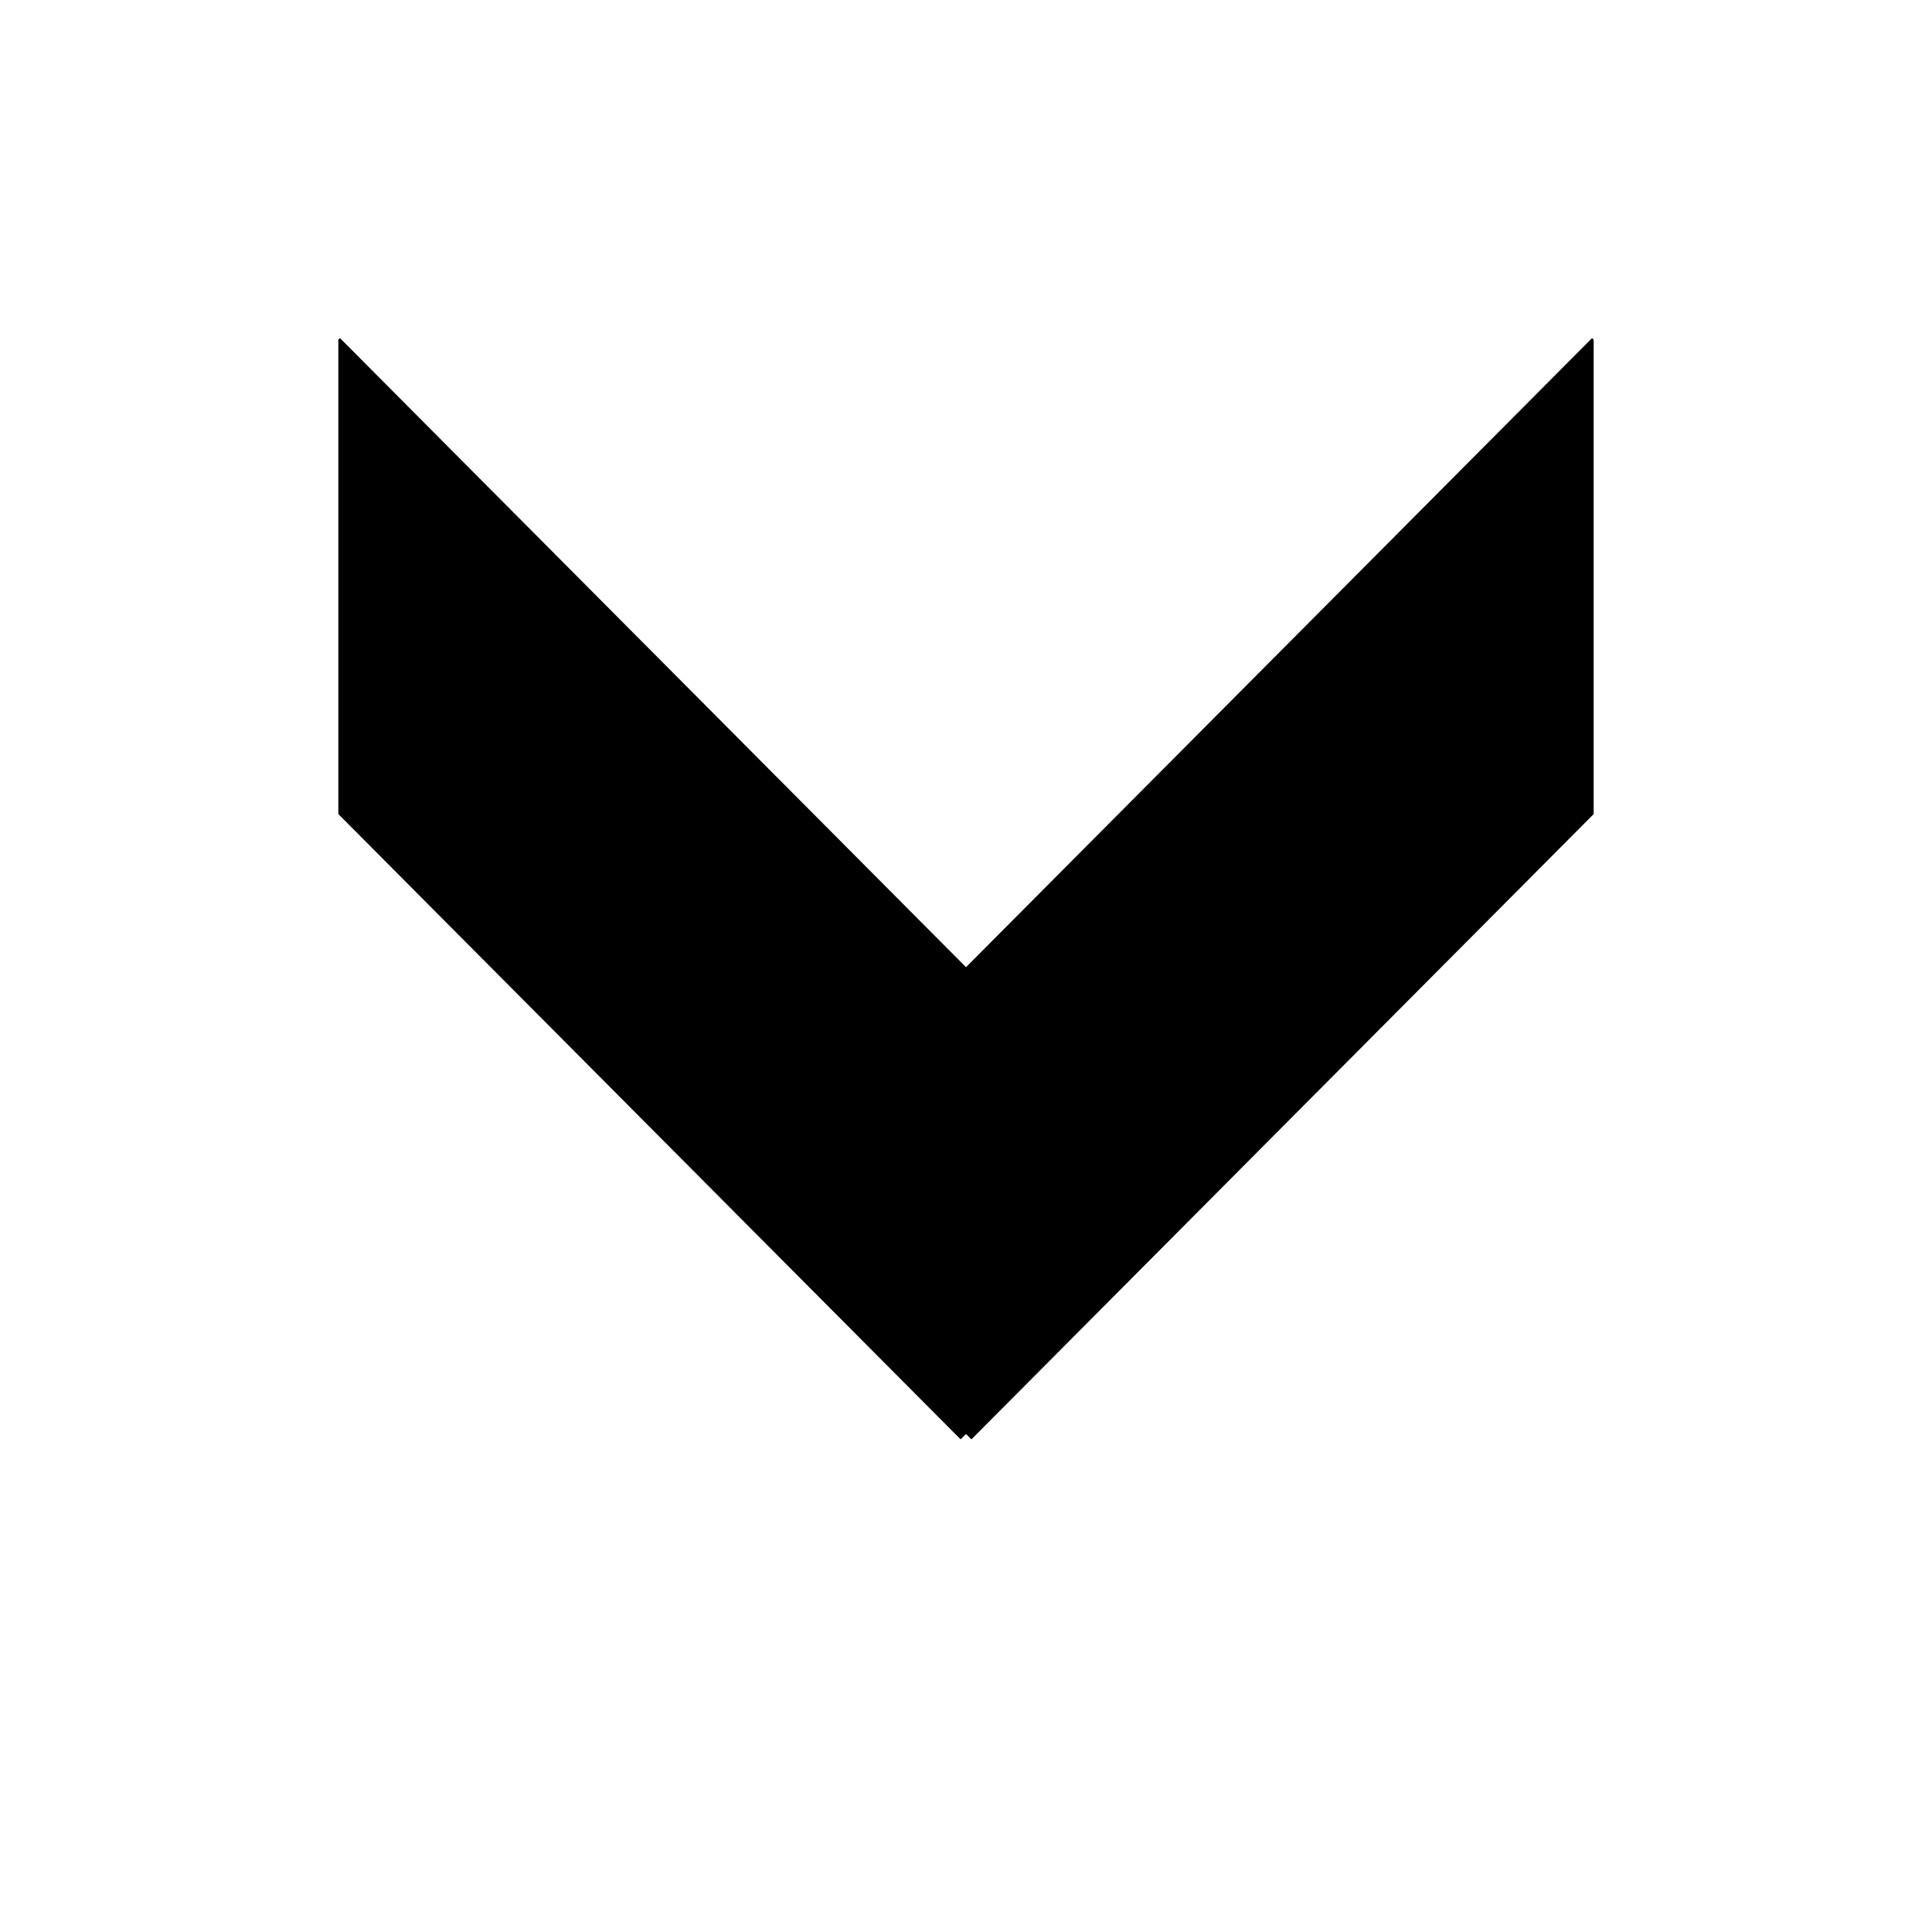
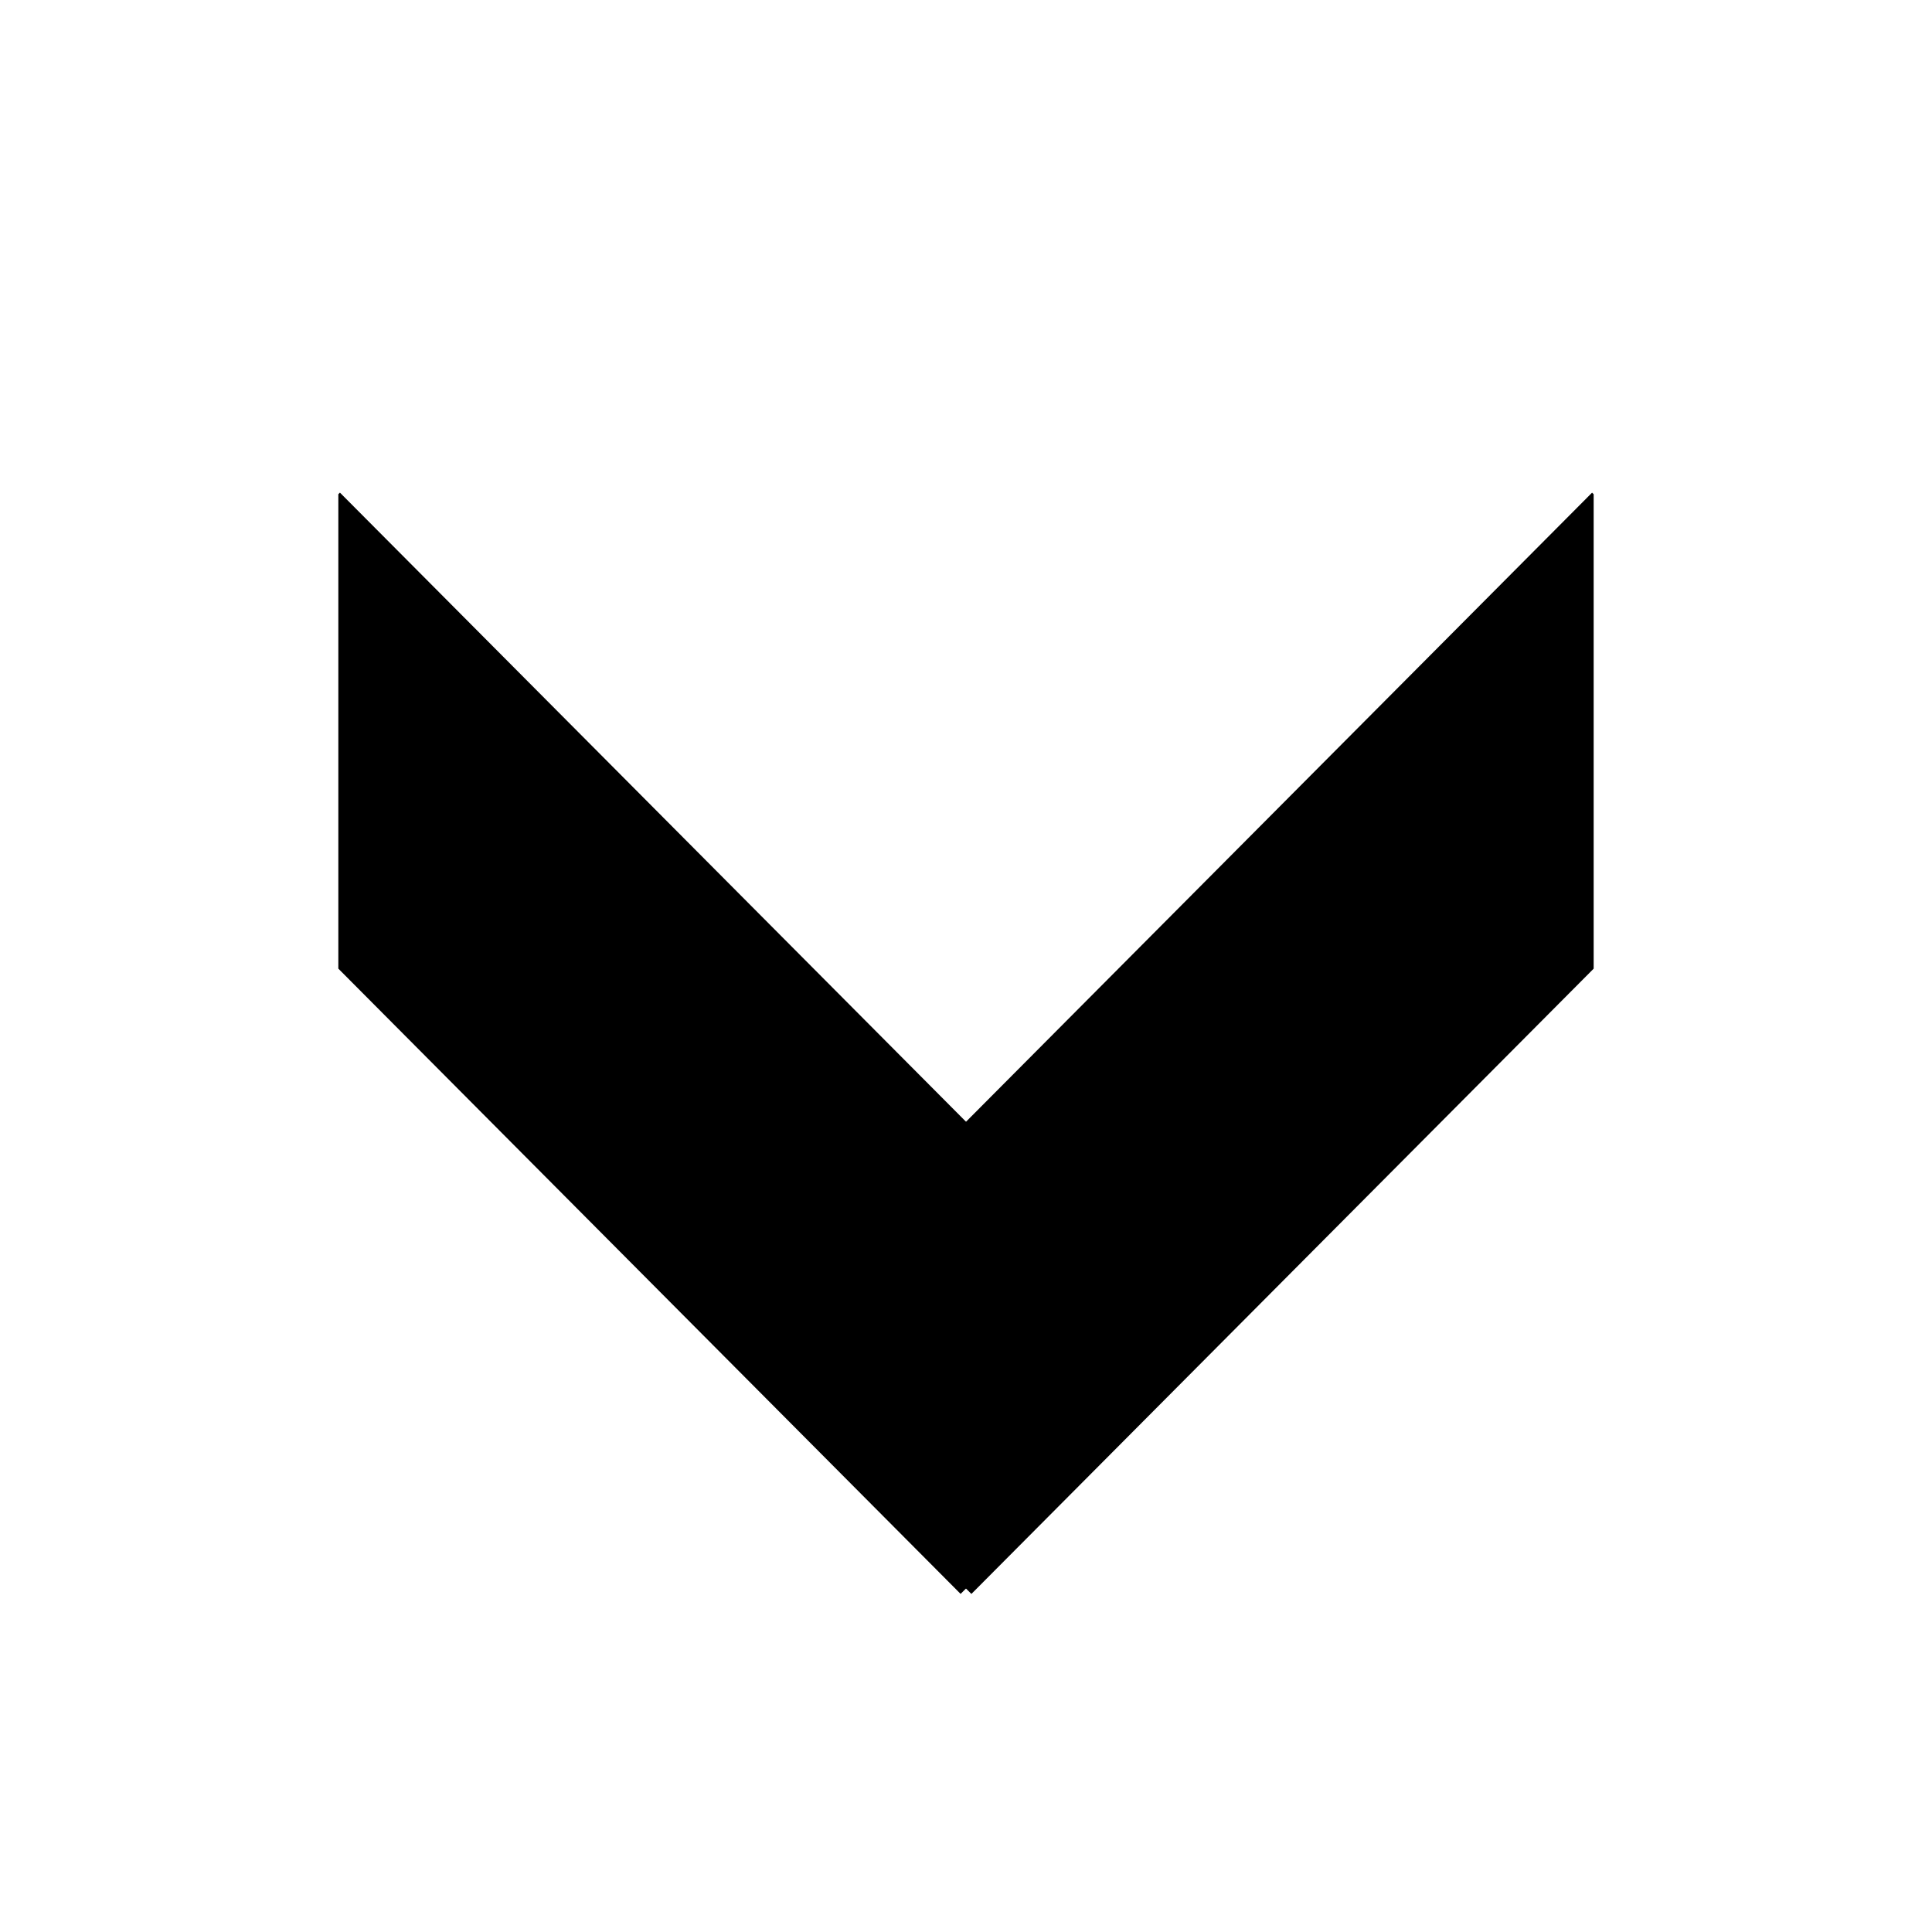
<svg xmlns="http://www.w3.org/2000/svg" xmlns:ns1="https://boxy-svg.com" viewBox="0 0 500 500" width="500" height="500" version="1.1" id="svg2">
  <defs id="defs1">
    <ns1:export>
      <ns1:file format="svg" />
    </ns1:export>
  </defs>
-   <g transform="matrix(0.844907,0.734421,-0.749605,0.862376,251.3637,-91.27054)" id="g2">
+   <g transform="matrix(0.844907,0.734421,-0.749605,0.862376,251.3637,-51.27054)" id="g2">
    <path d="m 213.077,25.839 -18.978,275.334 77.707,5.142 13.74,-199.345 -71.949,-81.097 z" id="path1" />
    <path d="m -5.395,211.885 280.931,19.924 -5.622,76.107 L 66.516,293.491 -5.433,212.394 Z" id="path2" />
  </g>
</svg>
